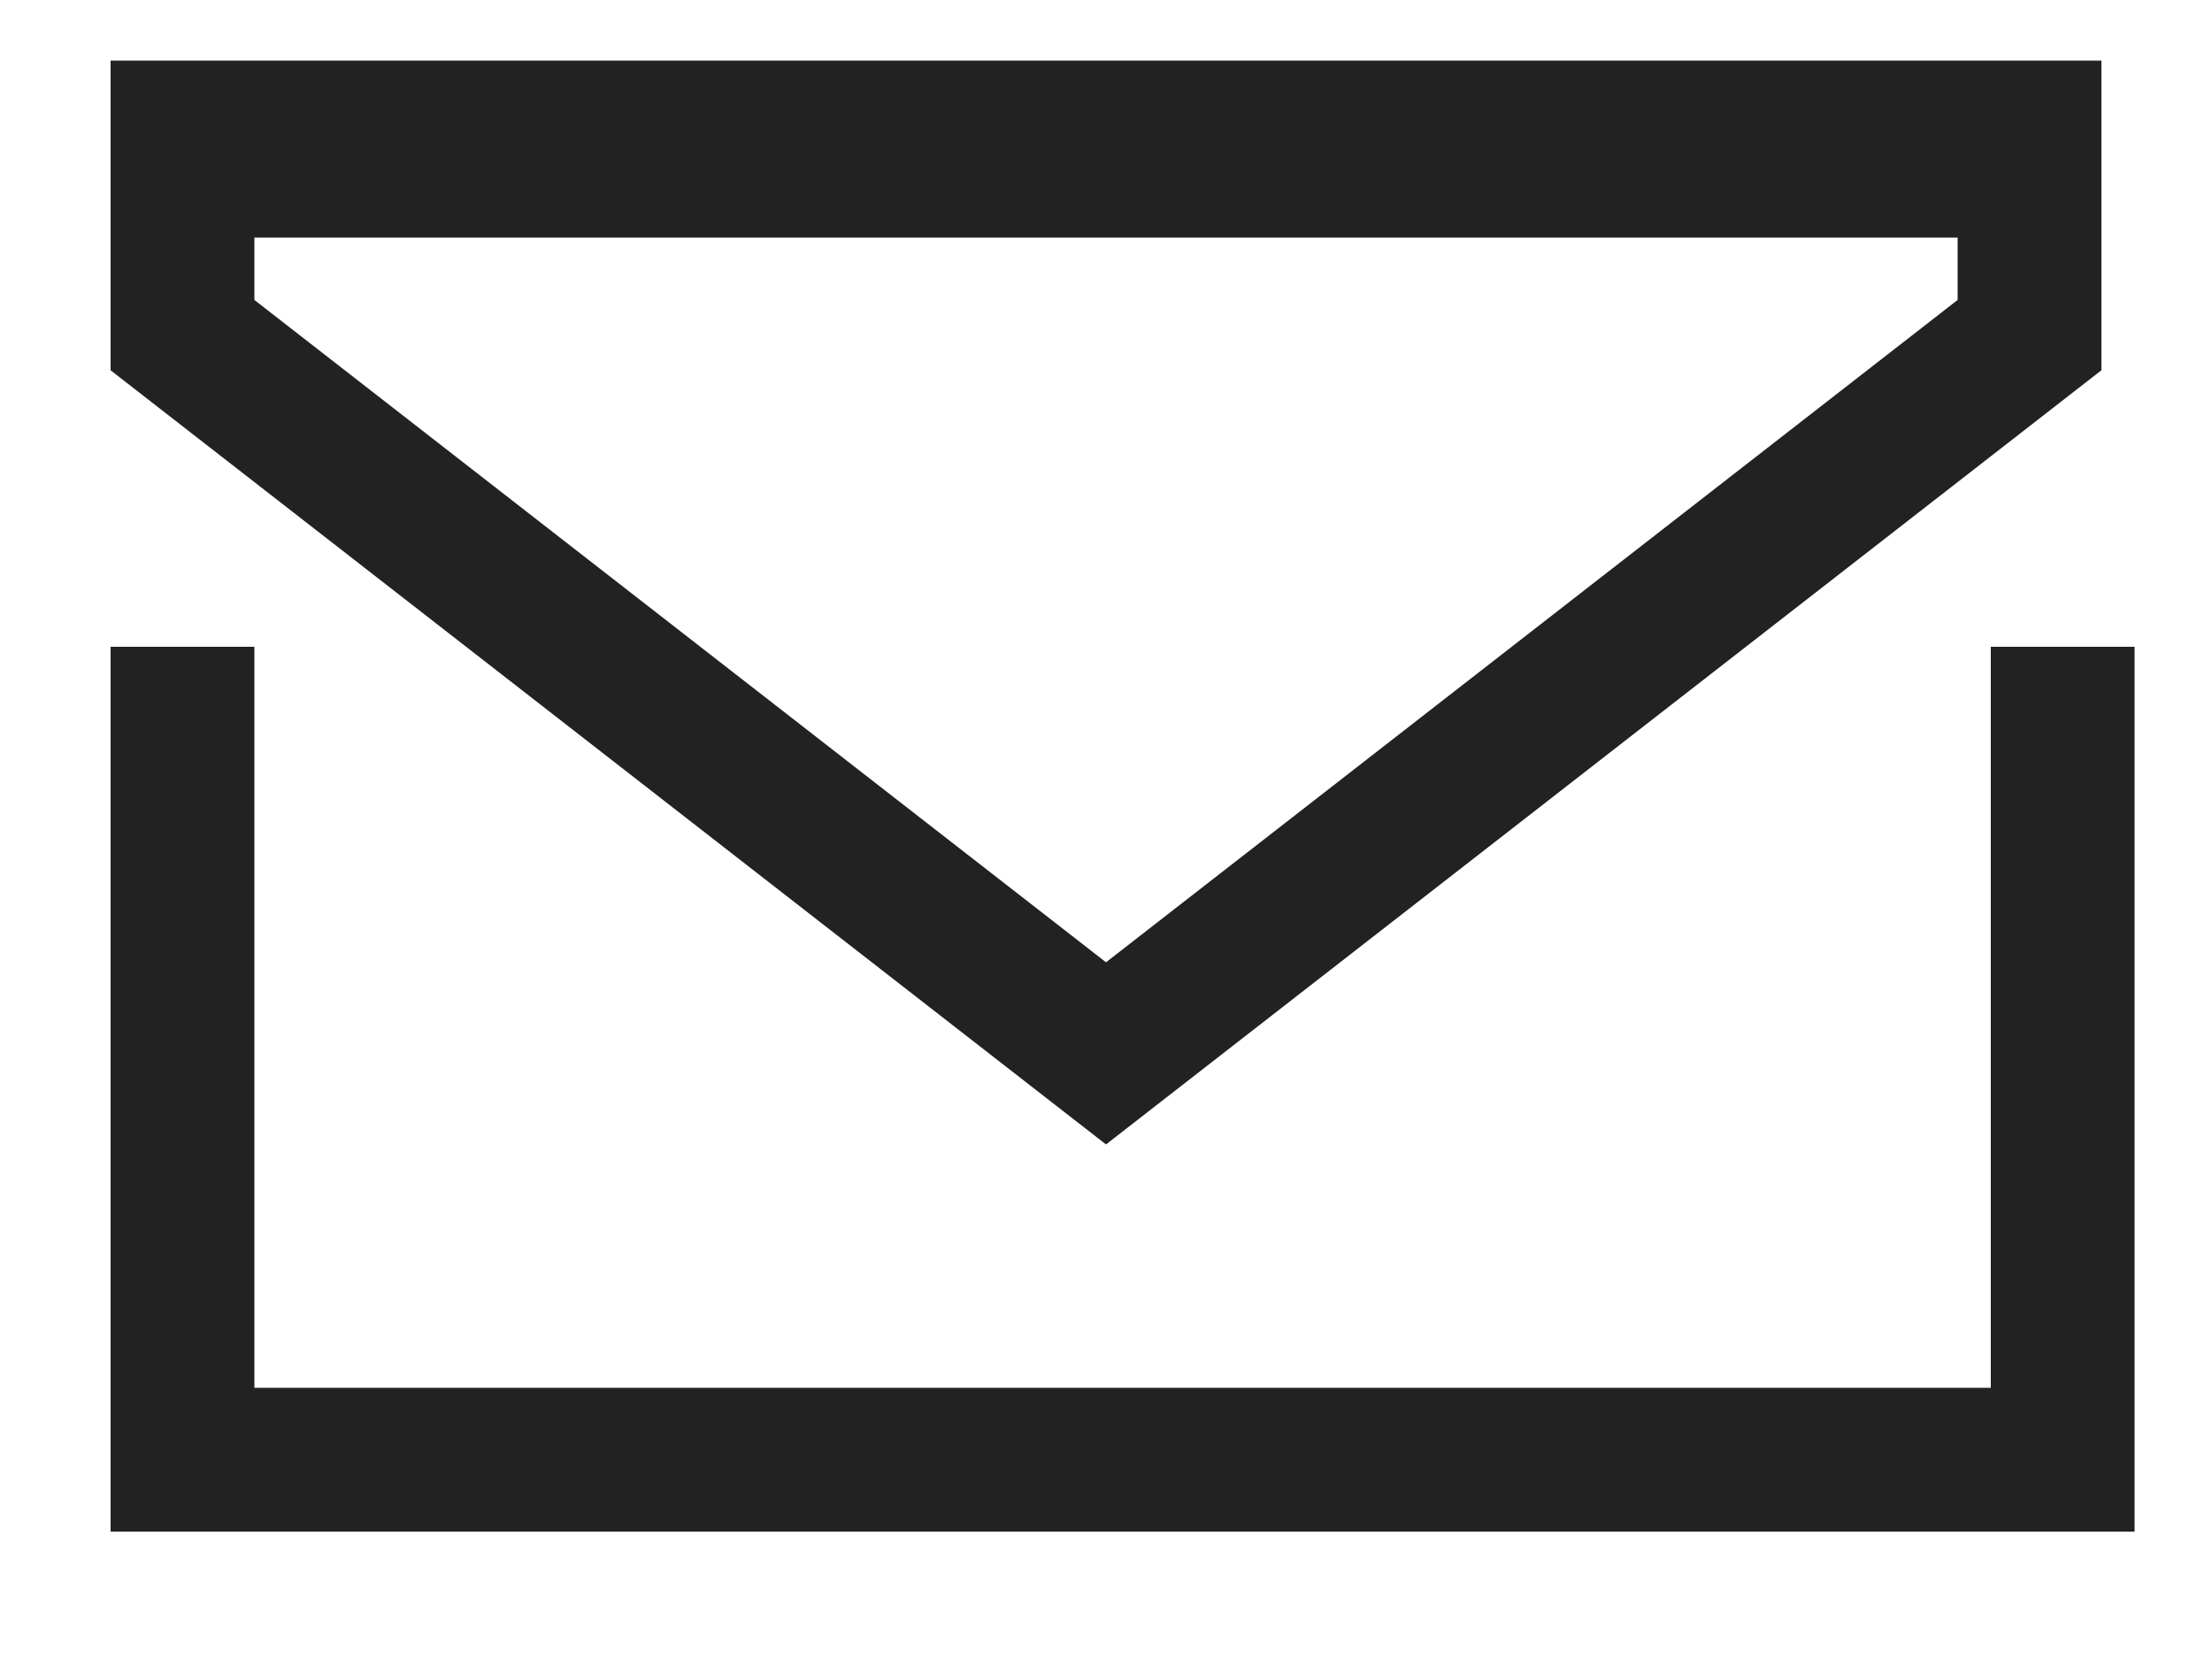
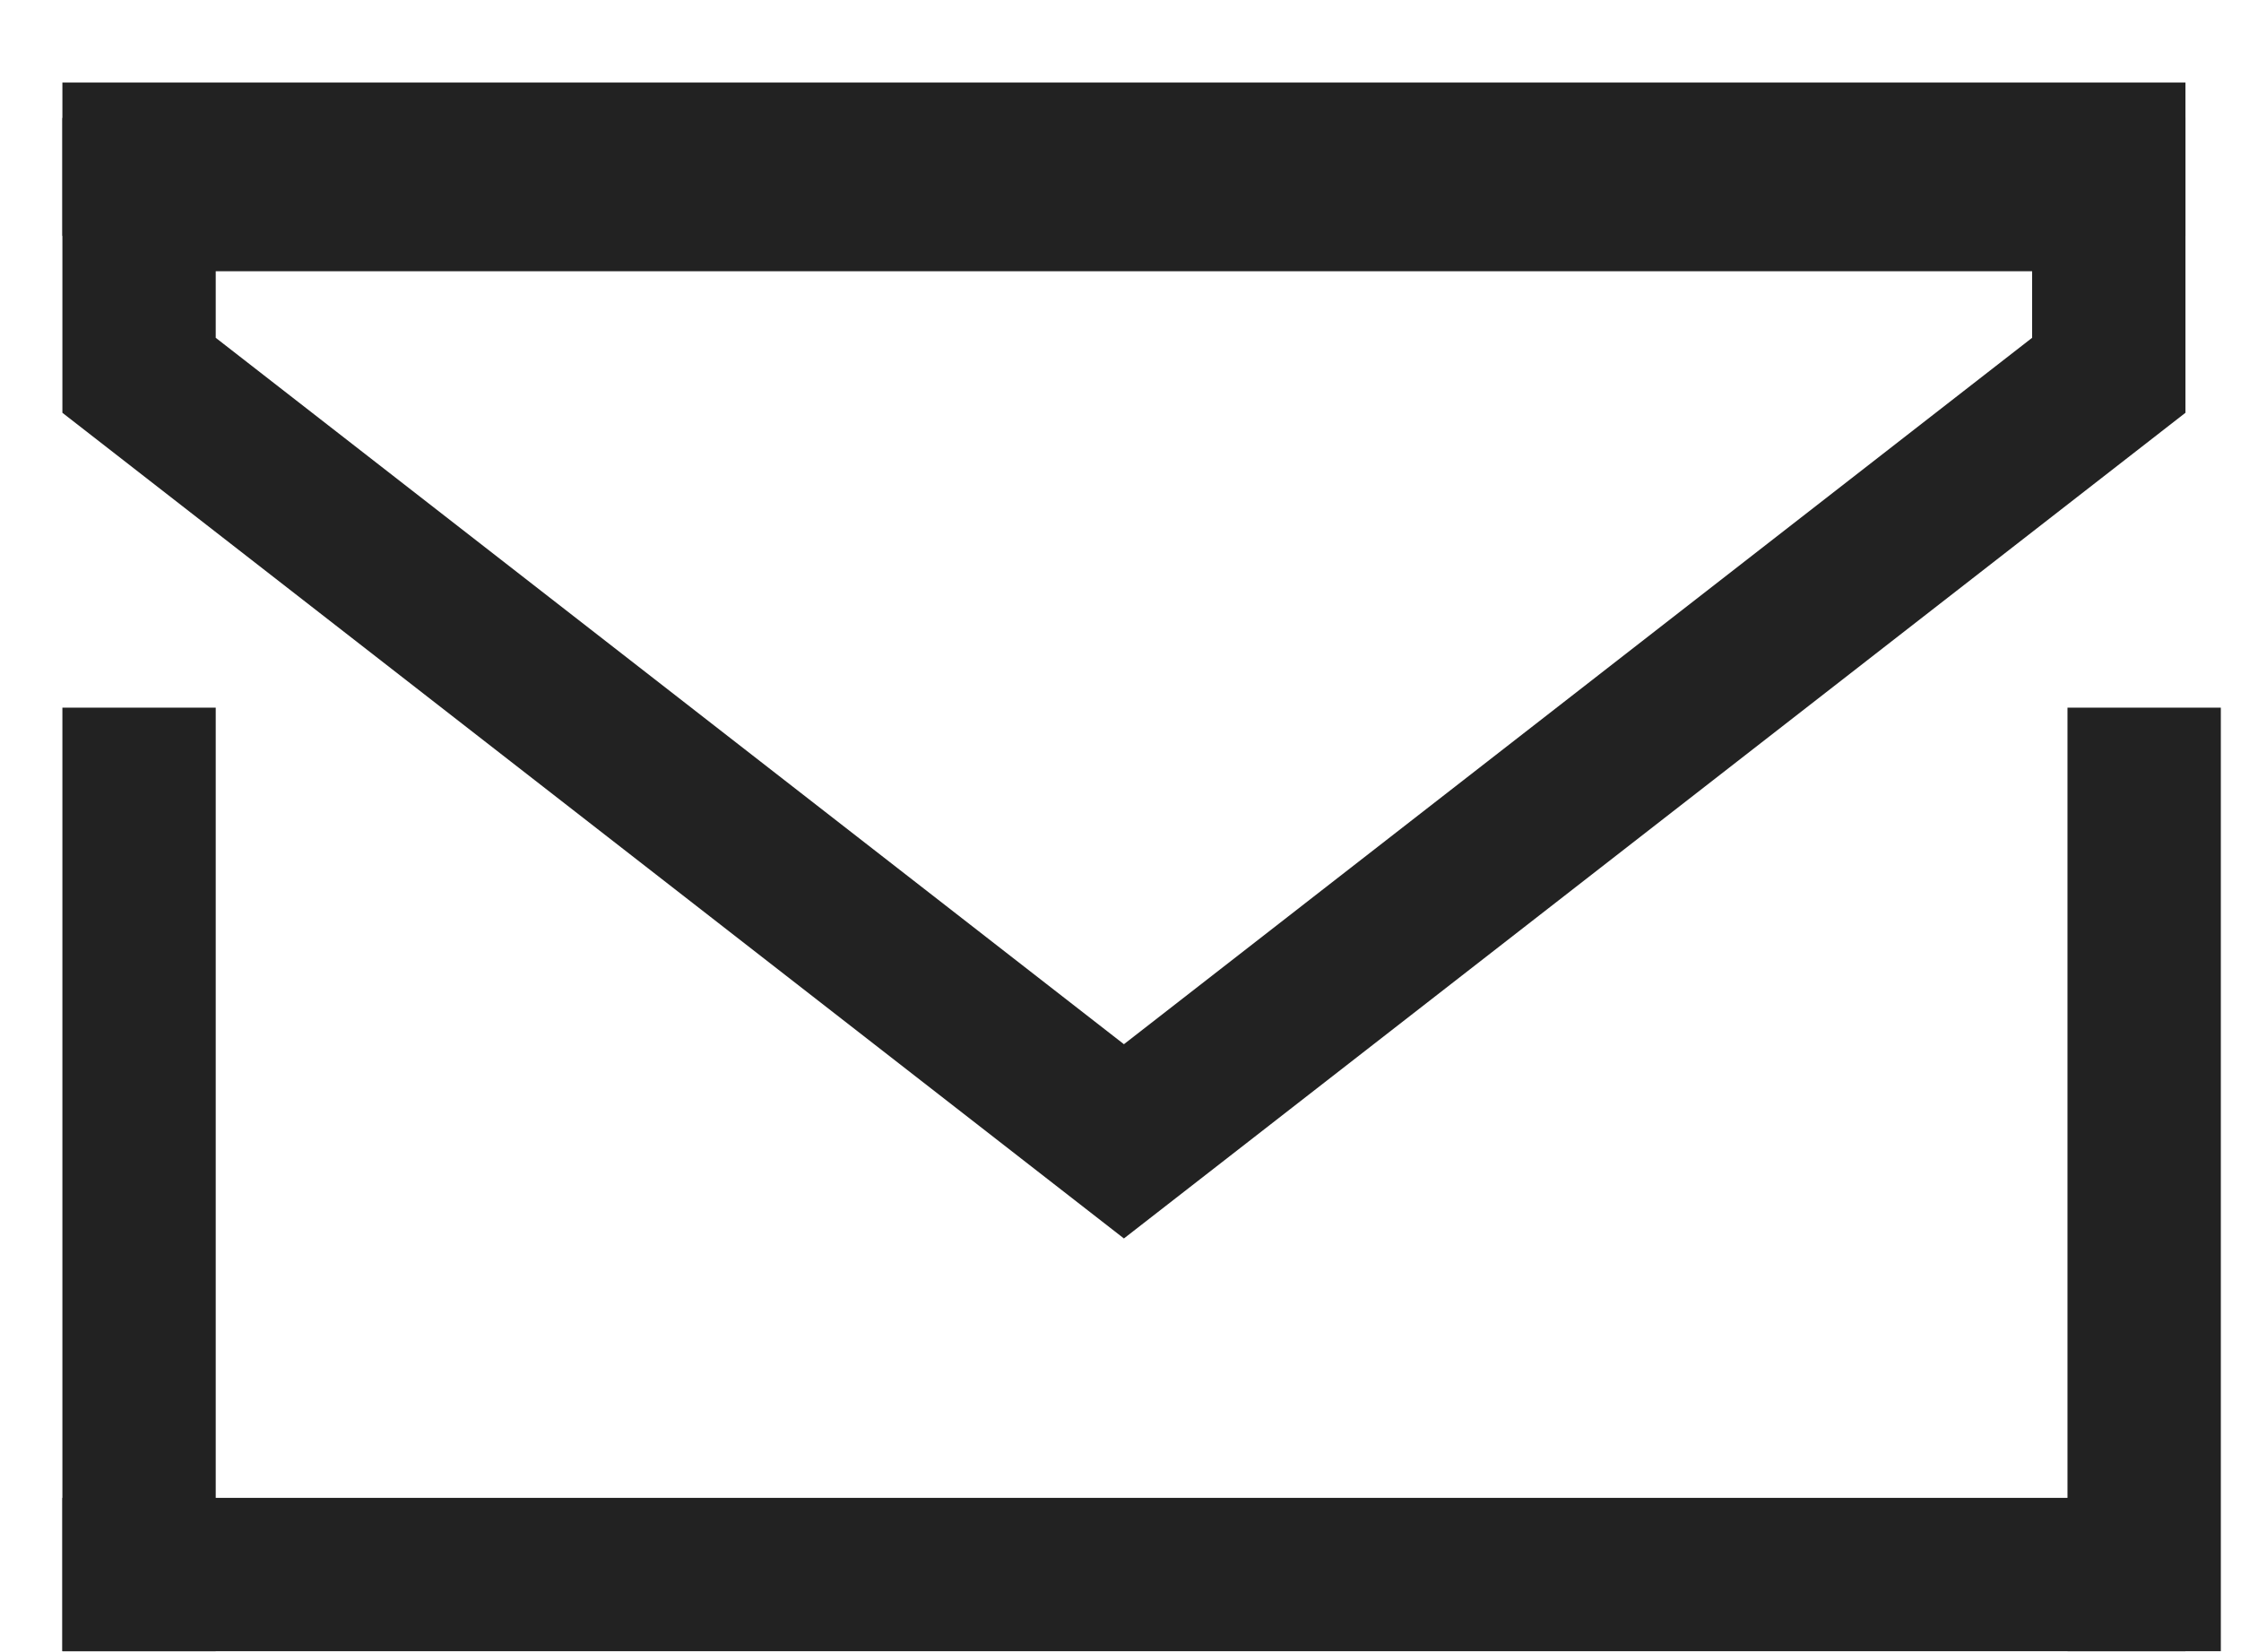
- <svg xmlns="http://www.w3.org/2000/svg" width="20" height="15" viewBox="0 0 20 15" fill="none">
-   <line x1="1.65" y1="5.848" x2="1.65" y2="13.848" stroke="#222222" stroke-width="1.3" />
-   <line x1="18.65" y1="5.848" x2="18.65" y2="13.848" stroke="#222222" stroke-width="1.3" />
-   <line x1="1" y1="13.198" x2="19" y2="13.198" stroke="#222222" stroke-width="1.3" />
-   <line x1="1" y1="1.198" x2="19" y2="1.198" stroke="#222222" stroke-width="1.3" />
-   <path d="M18.35 3.03L10 9.524L1.65 3.03V1.498H4.5L10 1.498H15H18.35V3.03Z" stroke="#222222" stroke-width="1.3" />
+ <svg xmlns="http://www.w3.org/2000/svg" width="19" height="14" viewBox="0 0 19 14" fill="none">
+   <line x1="1.179" y1="6" x2="1.179" y2="14" stroke="#222222" stroke-width="1.3" />
+   <line x1="18.179" y1="6" x2="18.179" y2="14" stroke="#222222" stroke-width="1.3" />
+   <line x1="0.529" y1="13.35" x2="18.529" y2="13.35" stroke="#222222" stroke-width="1.3" />
+   <line x1="0.529" y1="1.35" x2="18.529" y2="1.35" stroke="#222222" stroke-width="1.3" />
+   <path d="M17.879 3.182L9.529 9.677L1.179 3.182V1.65H4.029L9.529 1.65H14.529H17.879V3.182Z" stroke="#222222" stroke-width="1.3" />
</svg>
